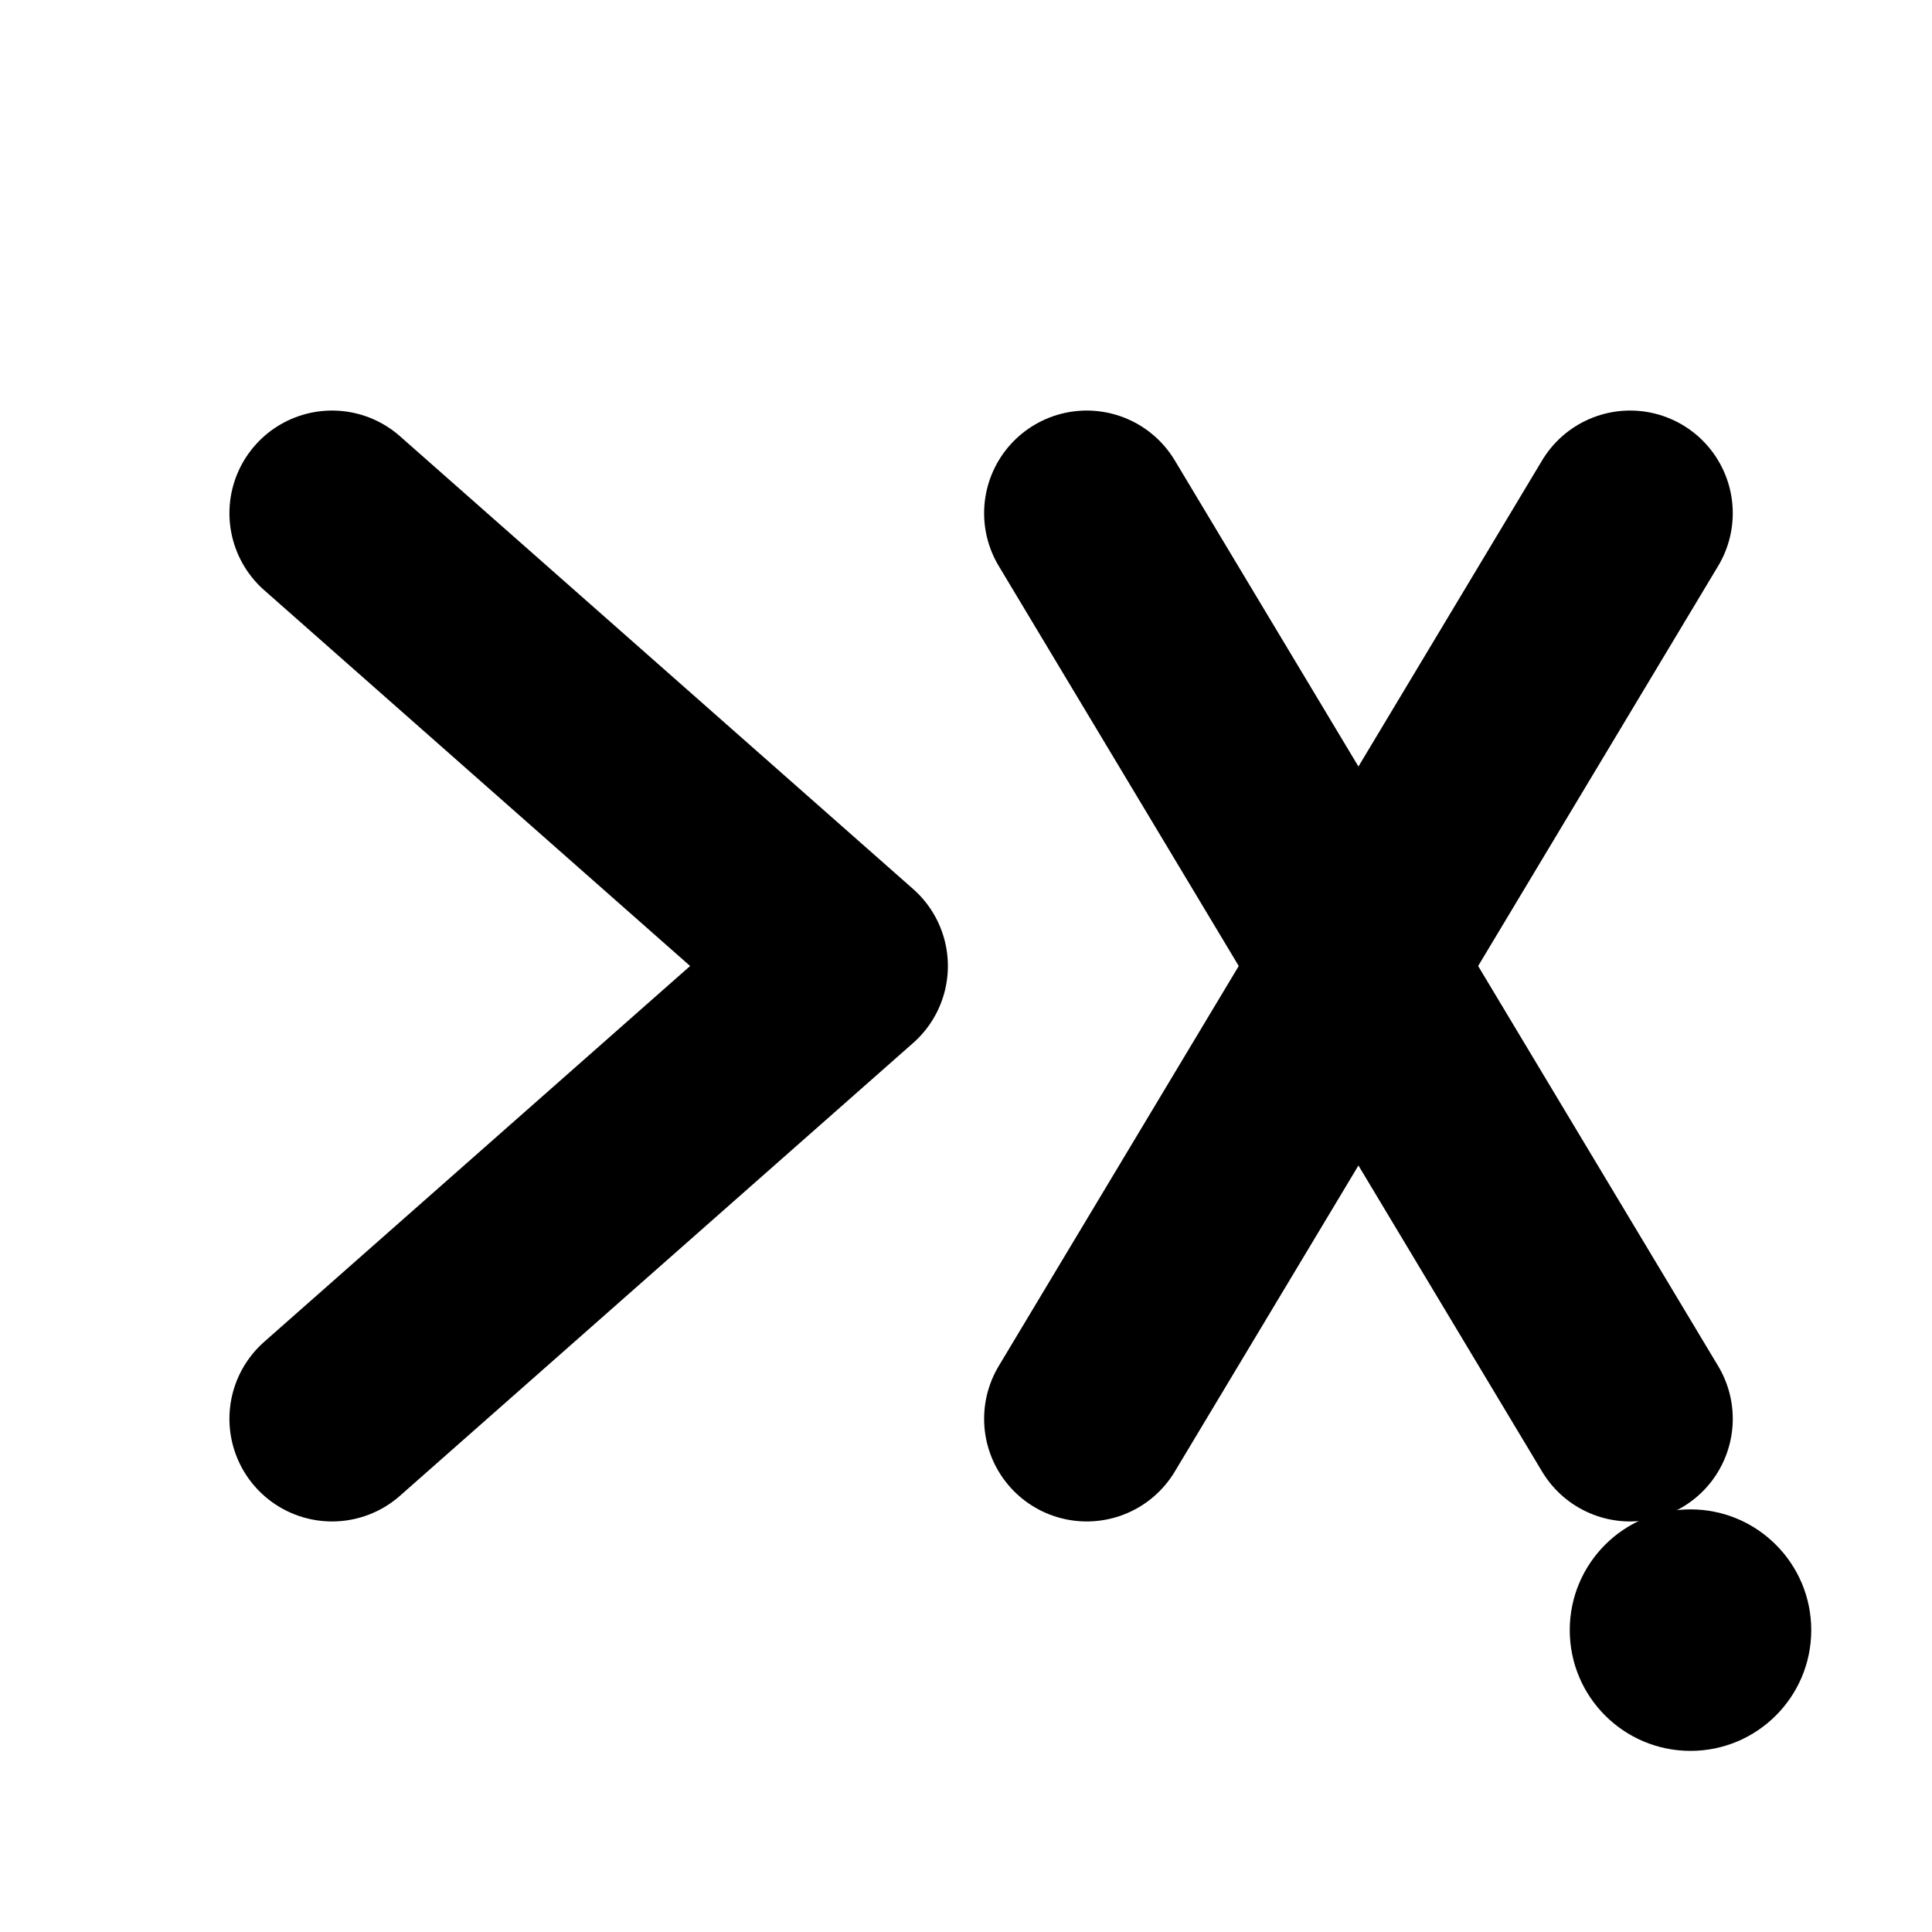
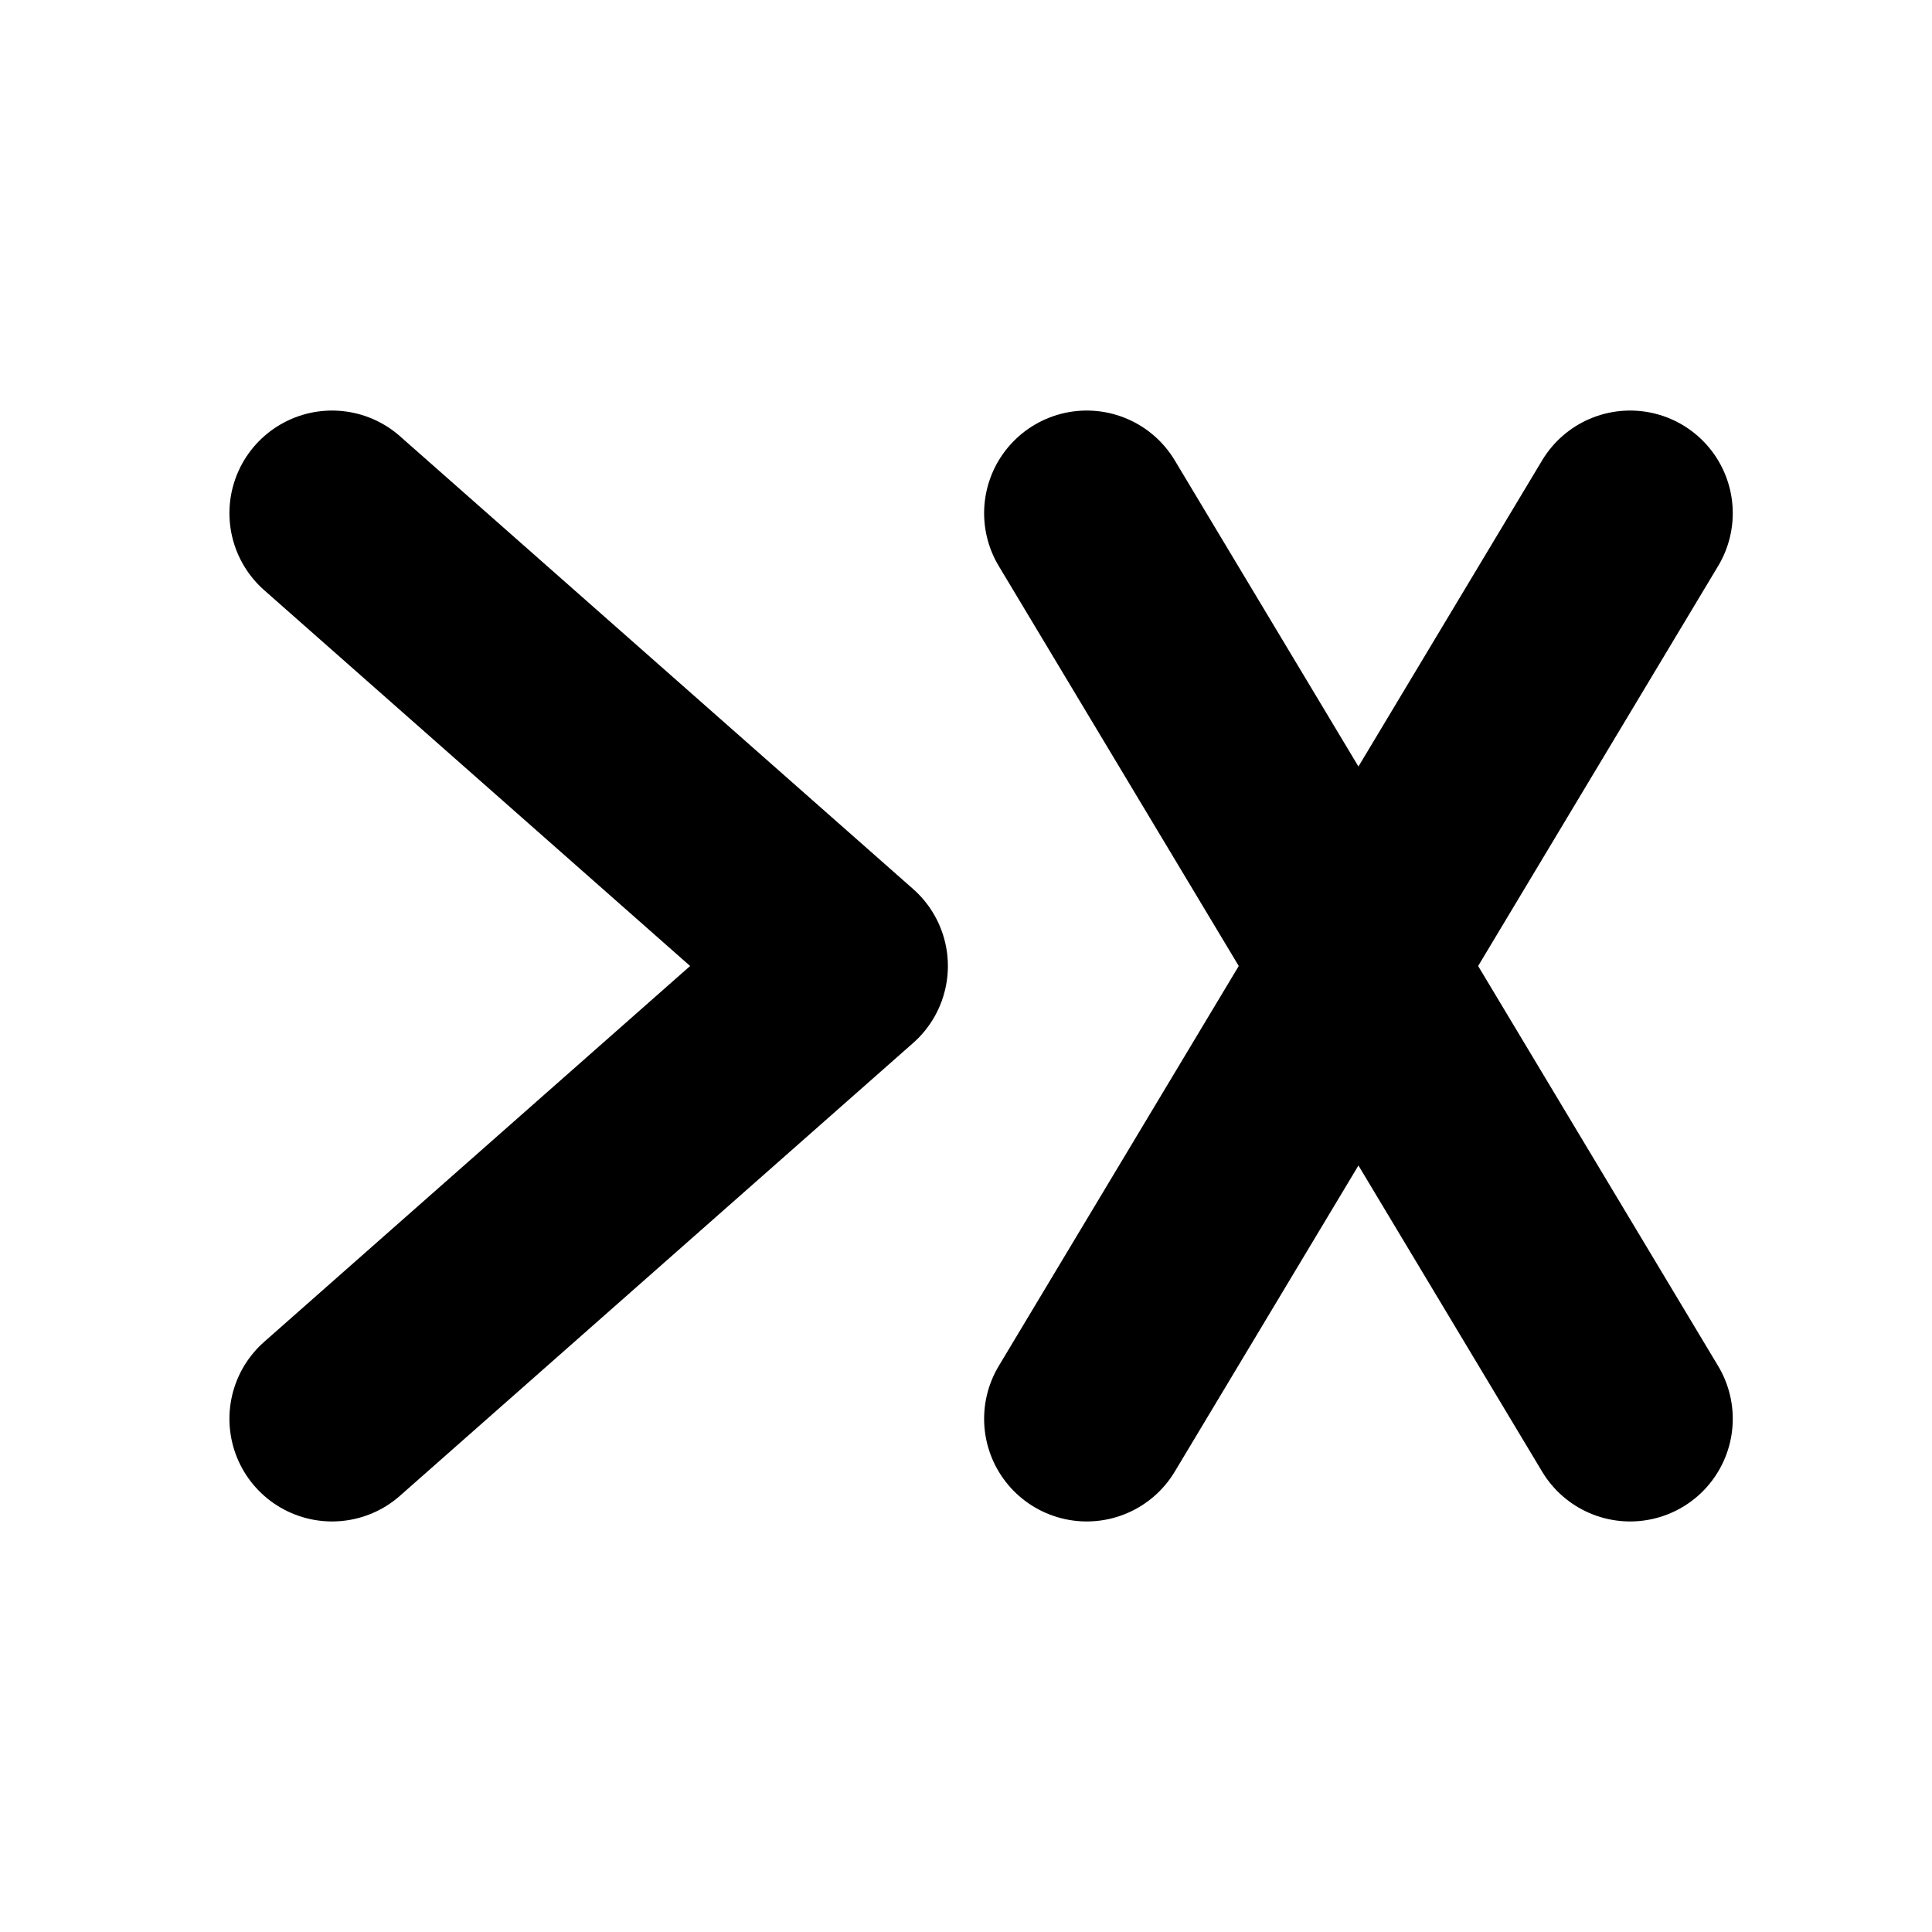
<svg xmlns="http://www.w3.org/2000/svg" viewBox="0 0 32 32" fill="none">
  <path d="M 5.5 8.5 L 14 16 L 5.5 23.5" stroke="#000000" stroke-width="3.4" stroke-linecap="round" stroke-linejoin="round" />
  <path d="M 18 8.5 L 27 23.5" stroke="#000000" stroke-width="3.4" stroke-linecap="round" />
  <path d="M 27 8.5 L 18 23.5" stroke="#000000" stroke-width="3.4" stroke-linecap="round" />
-   <circle cx="28" cy="27" r="2" fill="#000000" />
</svg>
